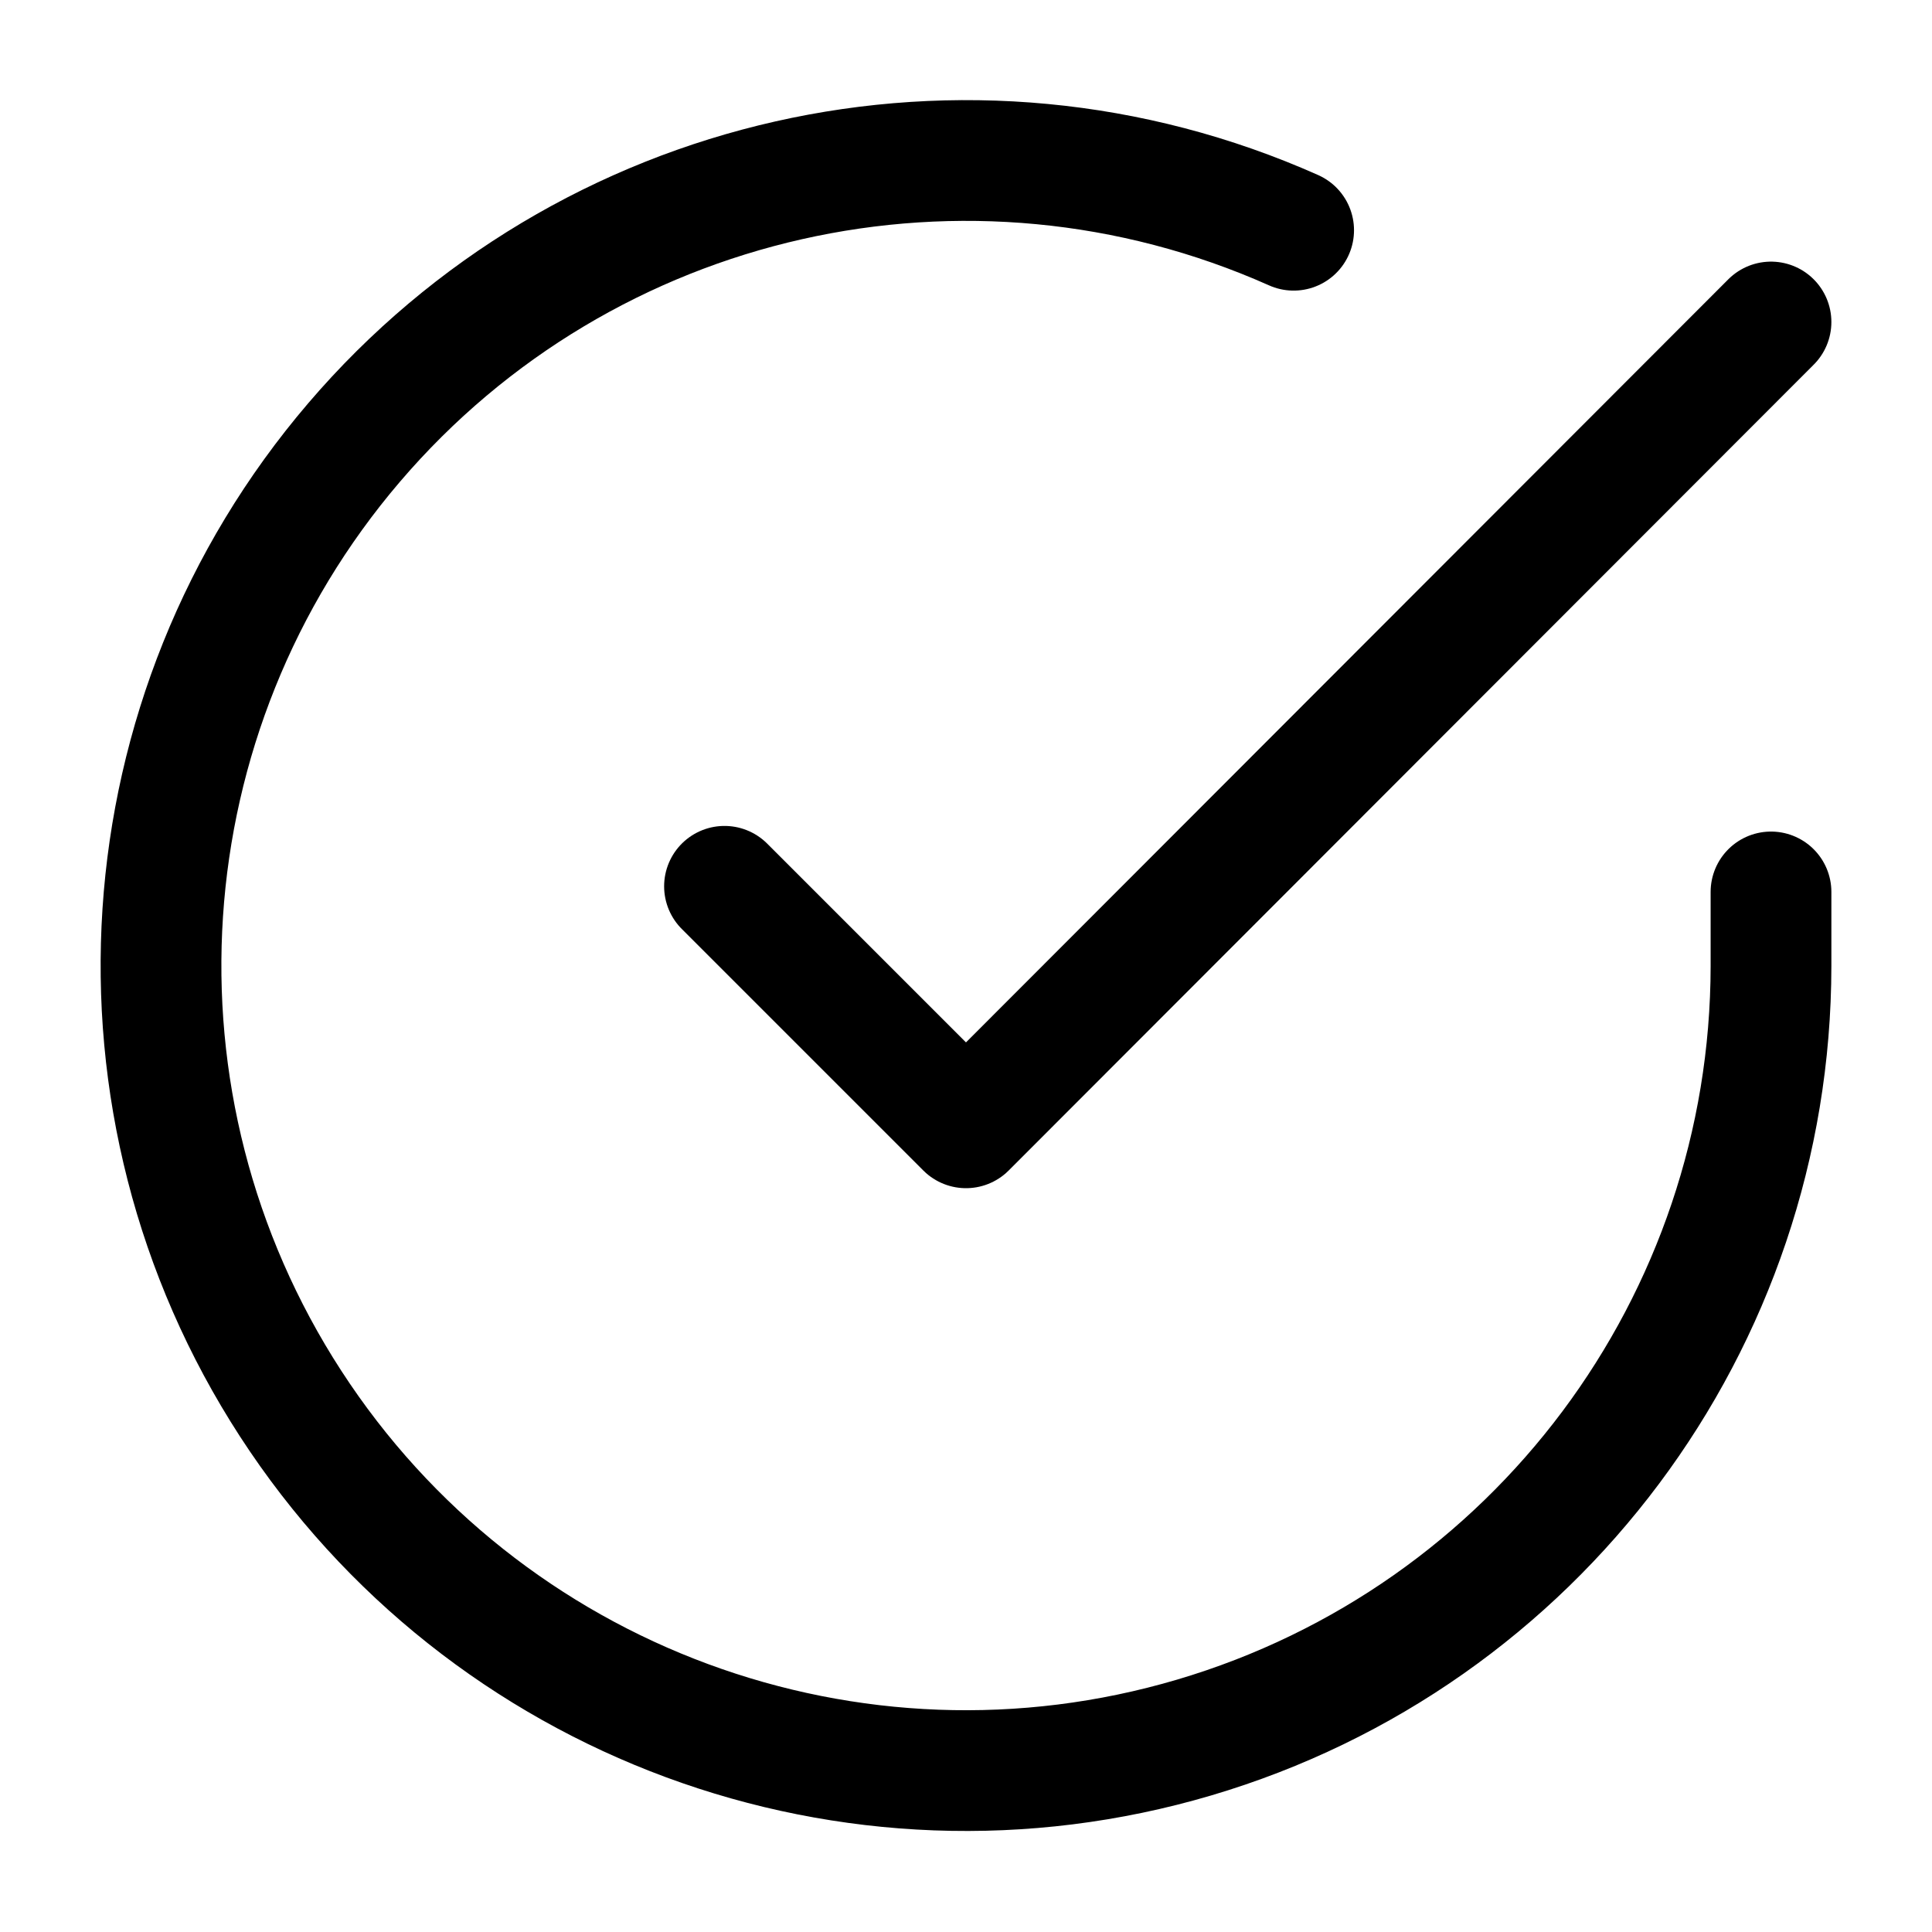
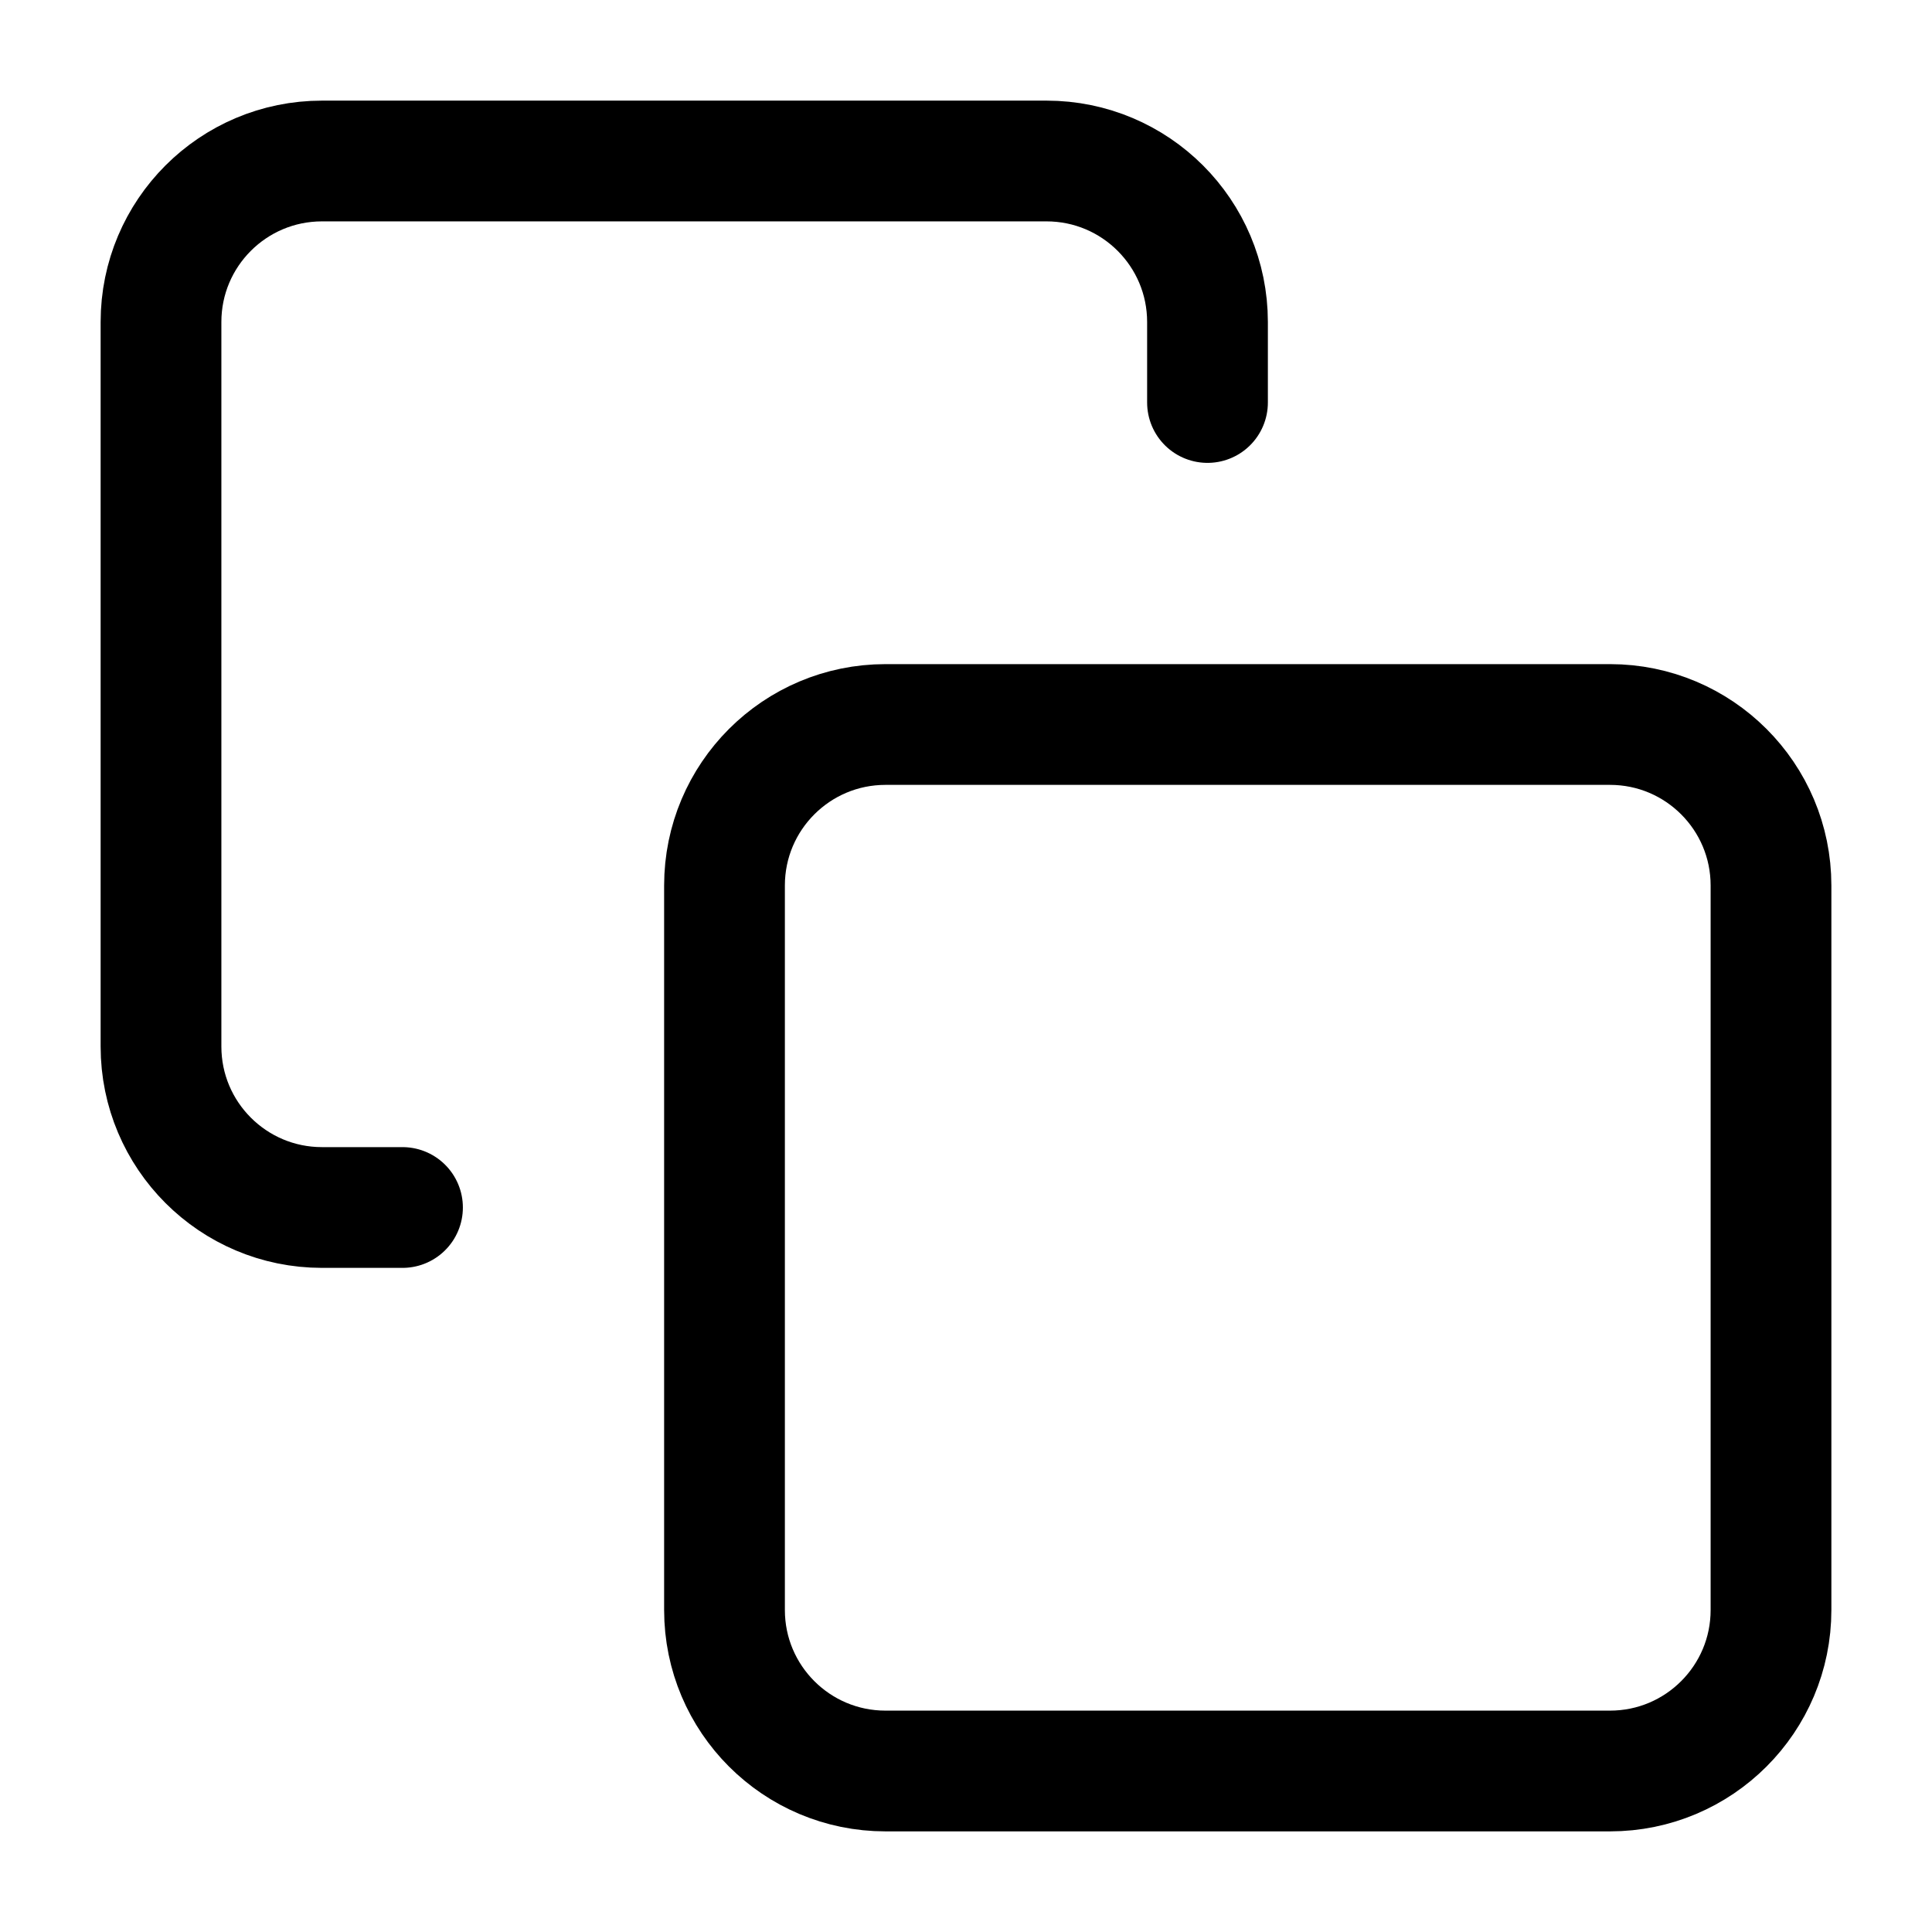
<svg xmlns="http://www.w3.org/2000/svg" width="24" height="24" viewBox="0 0 24 24" fill="none" stroke="currentColor" stroke-width="1.5" stroke-linecap="round" stroke-linejoin="round">
-   <path d="M22 11.08V12a10 10 0 1 1-5.93-9.14" />
-   <polyline points="22 4 12 14.01 9 11.01" />
+   <rect x="9" y="9" width="13" height="13" rx="2" />
+   <path d="M5 15H4a2 2 0 01-2-2V4a2 2 0 012-2h9a2 2 0 012 2v1" />
</svg>
